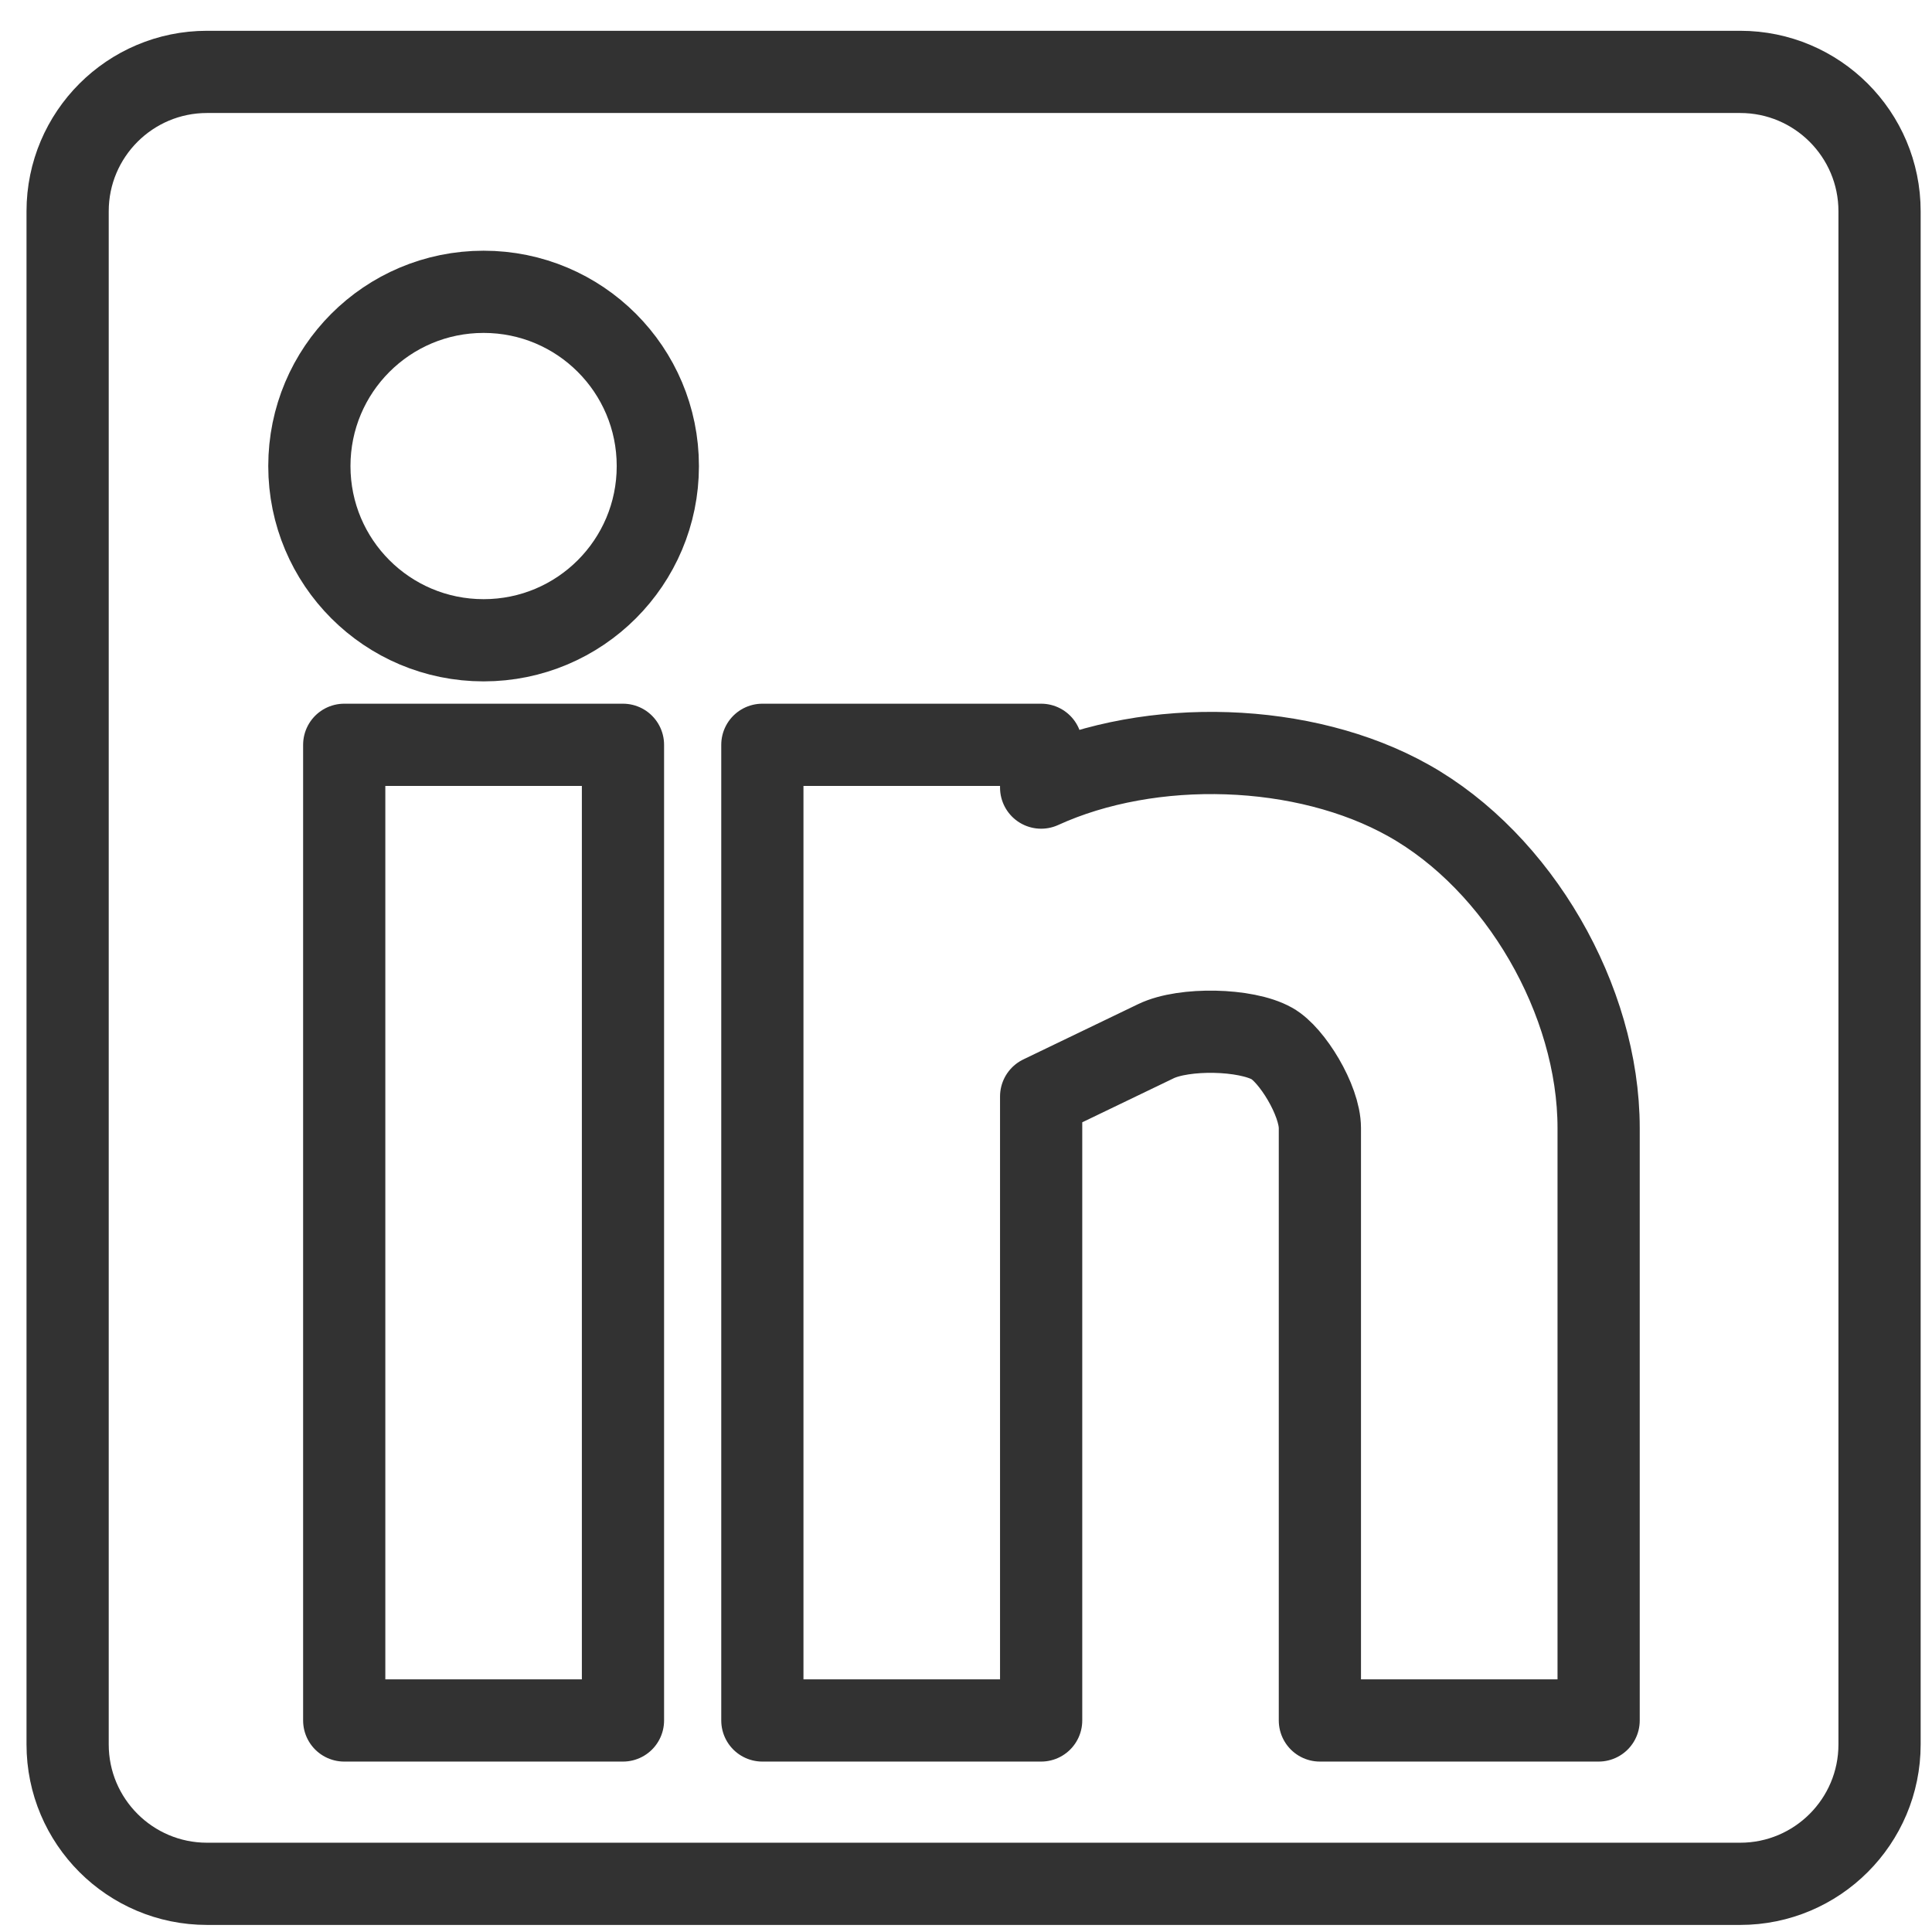
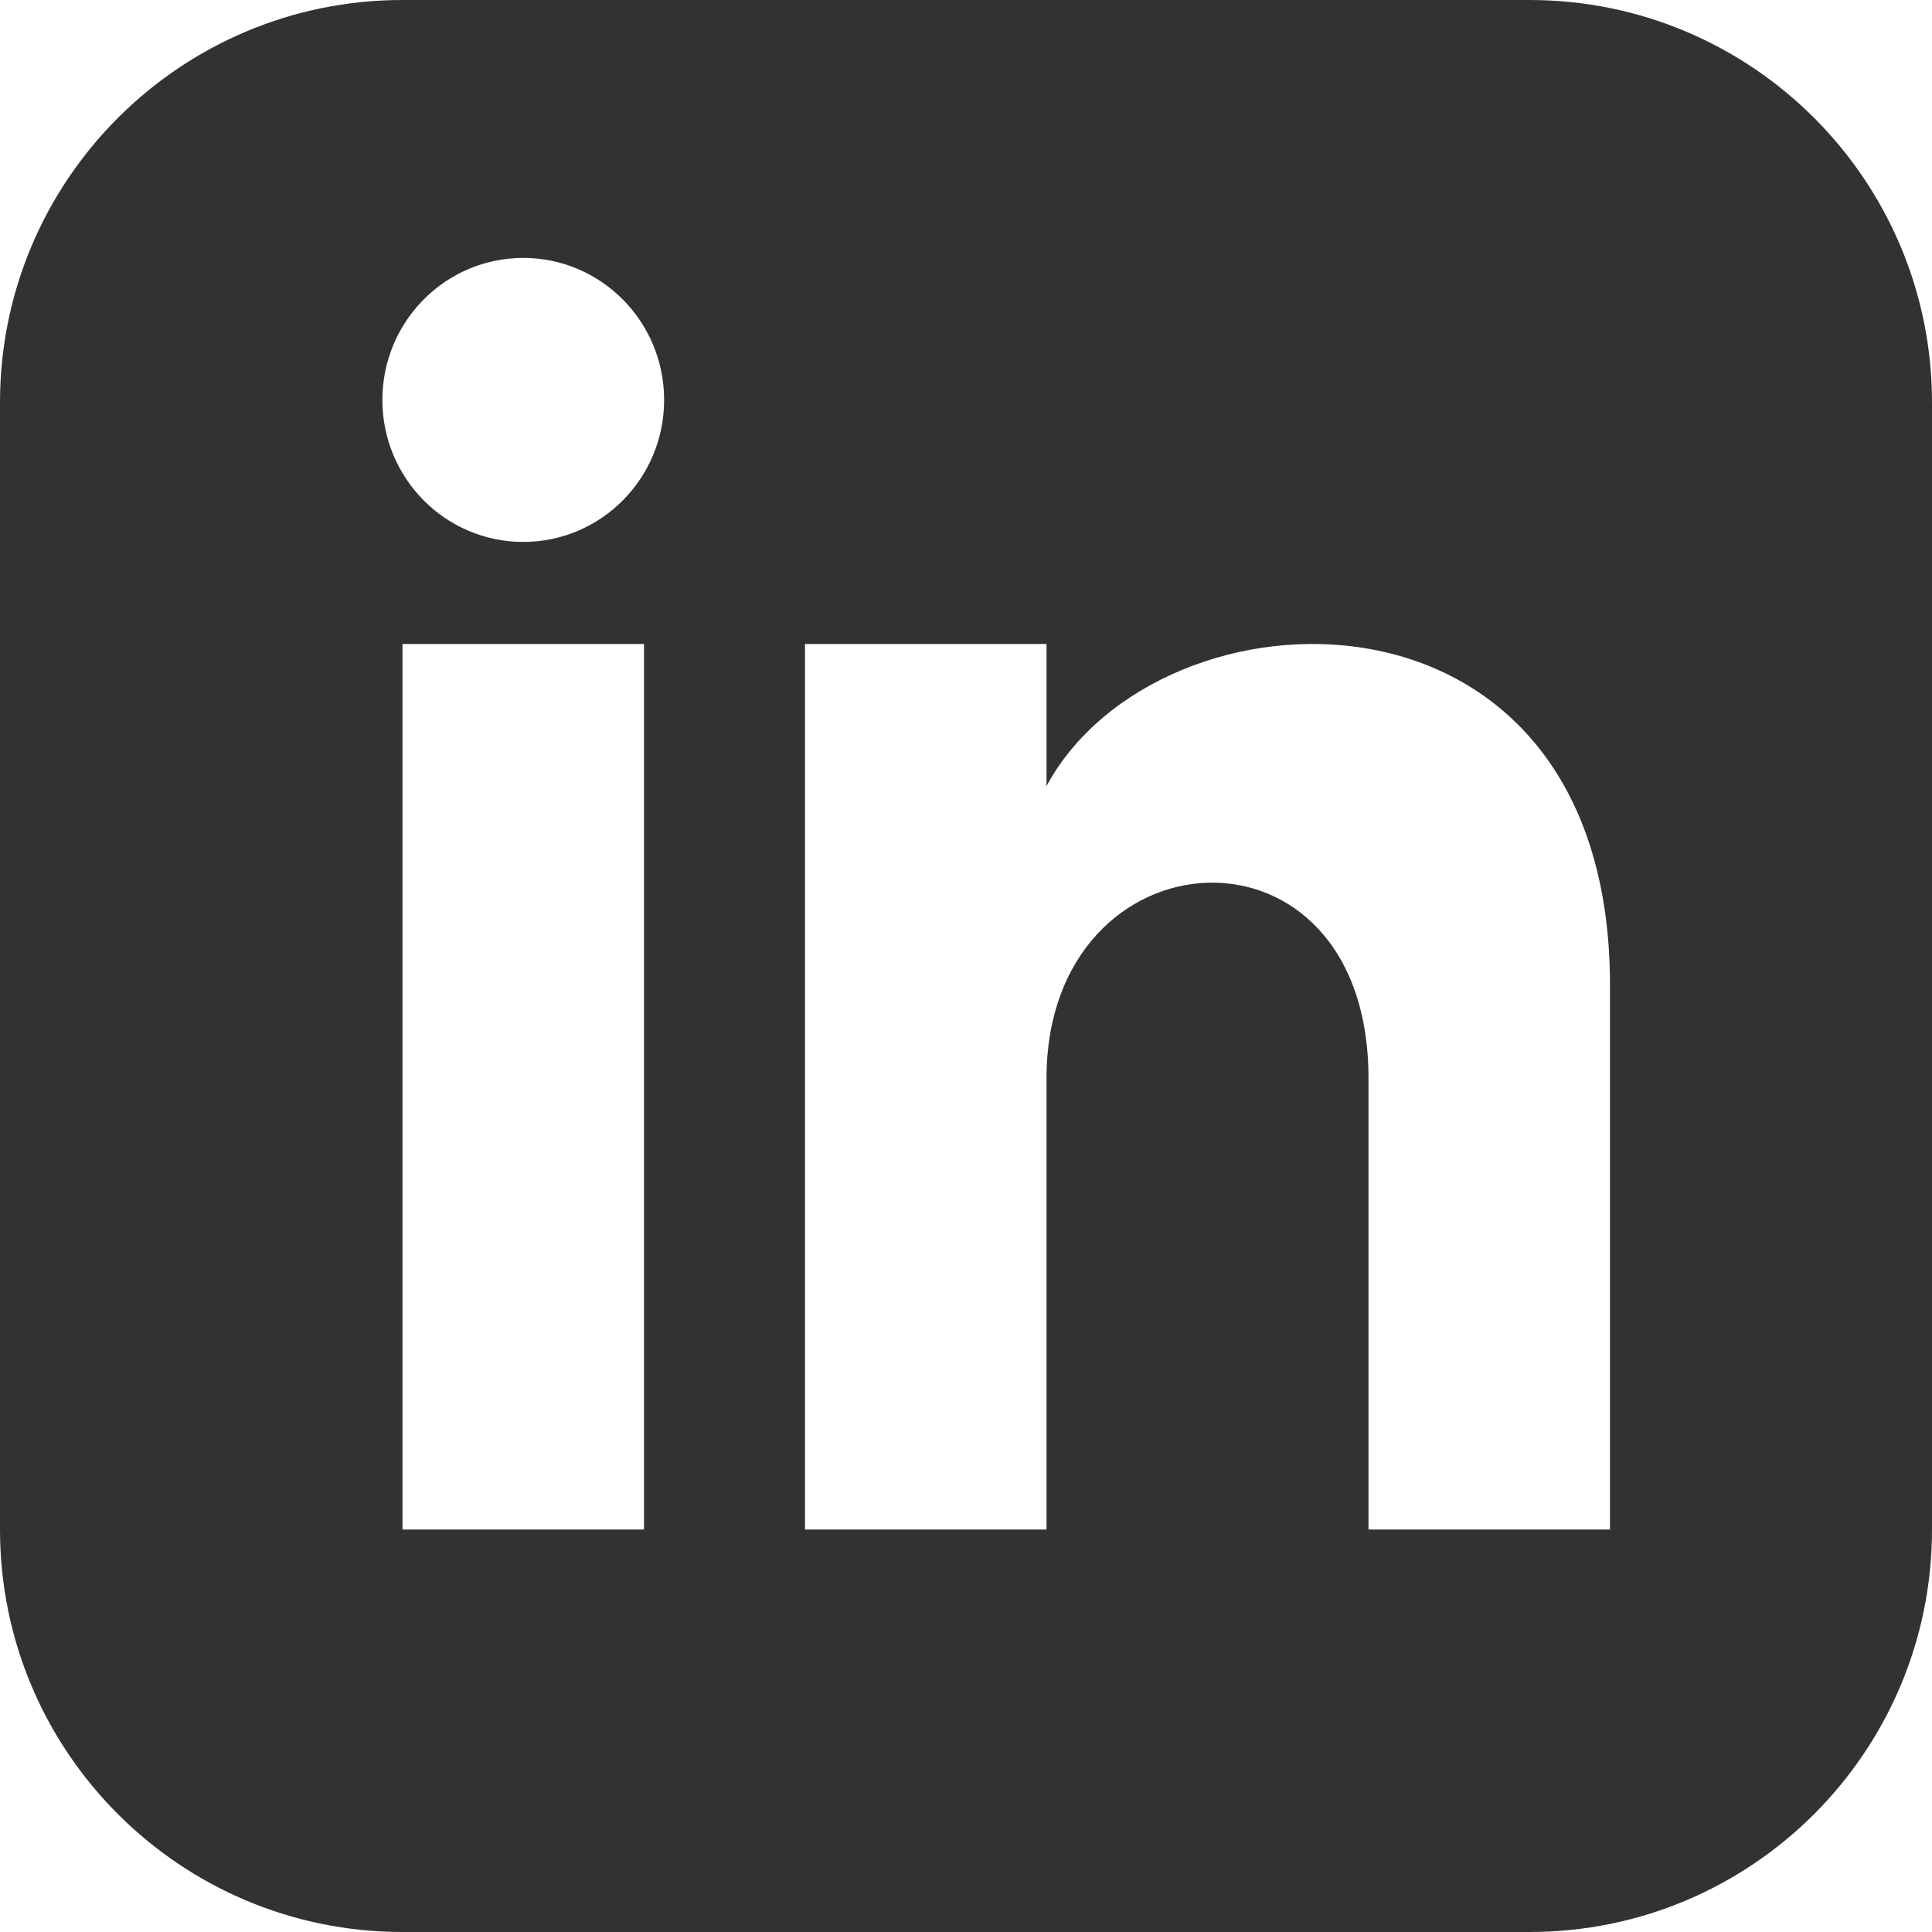
- <svg xmlns="http://www.w3.org/2000/svg" width="47px" height="47px" viewBox="0 0 47 47" version="1.1">
-   <g stroke="none" stroke-width="1" fill-rule="evenodd">
-     <g transform="translate(-112, -109)" fill-rule="nonzero">
-       <g transform="translate(113, 110)" fill="none" stroke="#323232" stroke-linejoin="round" stroke-width="2">
-         <path d="M41.334,0.749 L4.036,0.749 C2.164,0.749 0.645,2.268 0.645,4.139 L0.645,41.437 C0.645,43.309 2.164,44.828 4.036,44.828 L41.334,44.828 C43.205,44.828 44.724,43.309 44.724,41.437 L44.724,4.139 C44.724,2.268 43.205,0.749 41.334,0.749 Z M14.155,40.854 L7.374,40.854 L7.374,17.119 L14.155,17.119 L14.155,40.854 Z M10.765,14.576 C8.42,14.576 6.526,12.679 6.526,10.338 C6.526,7.996 8.42,6.099 10.765,6.099 C13.109,6.099 15.003,7.996 15.003,10.338 C15.003,12.679 13.109,14.576 10.765,14.576 Z M37.89,40.854 L31.109,40.854 L31.109,26.443 C31.109,25.765 30.426,24.655 29.944,24.387 C29.308,24.029 27.806,23.999 27.121,24.329 L24.328,25.674 L24.328,40.854 L17.546,40.854 L17.546,17.119 L24.328,17.119 L24.328,18.16 C27.011,16.934 30.736,17.054 33.262,18.472 C35.944,19.974 37.89,23.327 37.89,26.443 L37.89,40.854 Z" />
-       </g>
-     </g>
-   </g>
+ <svg xmlns="http://www.w3.org/2000/svg" width="24" height="24" viewBox="0 0 24 24">
+   <path fill="#323232" d="M19 0h-14c-2.761 0-5 2.239-5 5v14c0 2.761 2.239 5 5 5h14c2.762 0 5-2.239 5-5v-14c0-2.761-2.238-5-5-5zm-11 19h-3v-11h3v11zm-1.5-12.268c-.966 0-1.75-.79-1.75-1.764s.784-1.764 1.75-1.764 1.75.79 1.75 1.764-.783 1.764-1.75 1.764zm13.5 12.268h-3v-5.604c0-3.368-4-3.113-4 0v5.604h-3v-11h3v1.765c1.396-2.586 7-2.777 7 2.476v6.759z" />
</svg>
